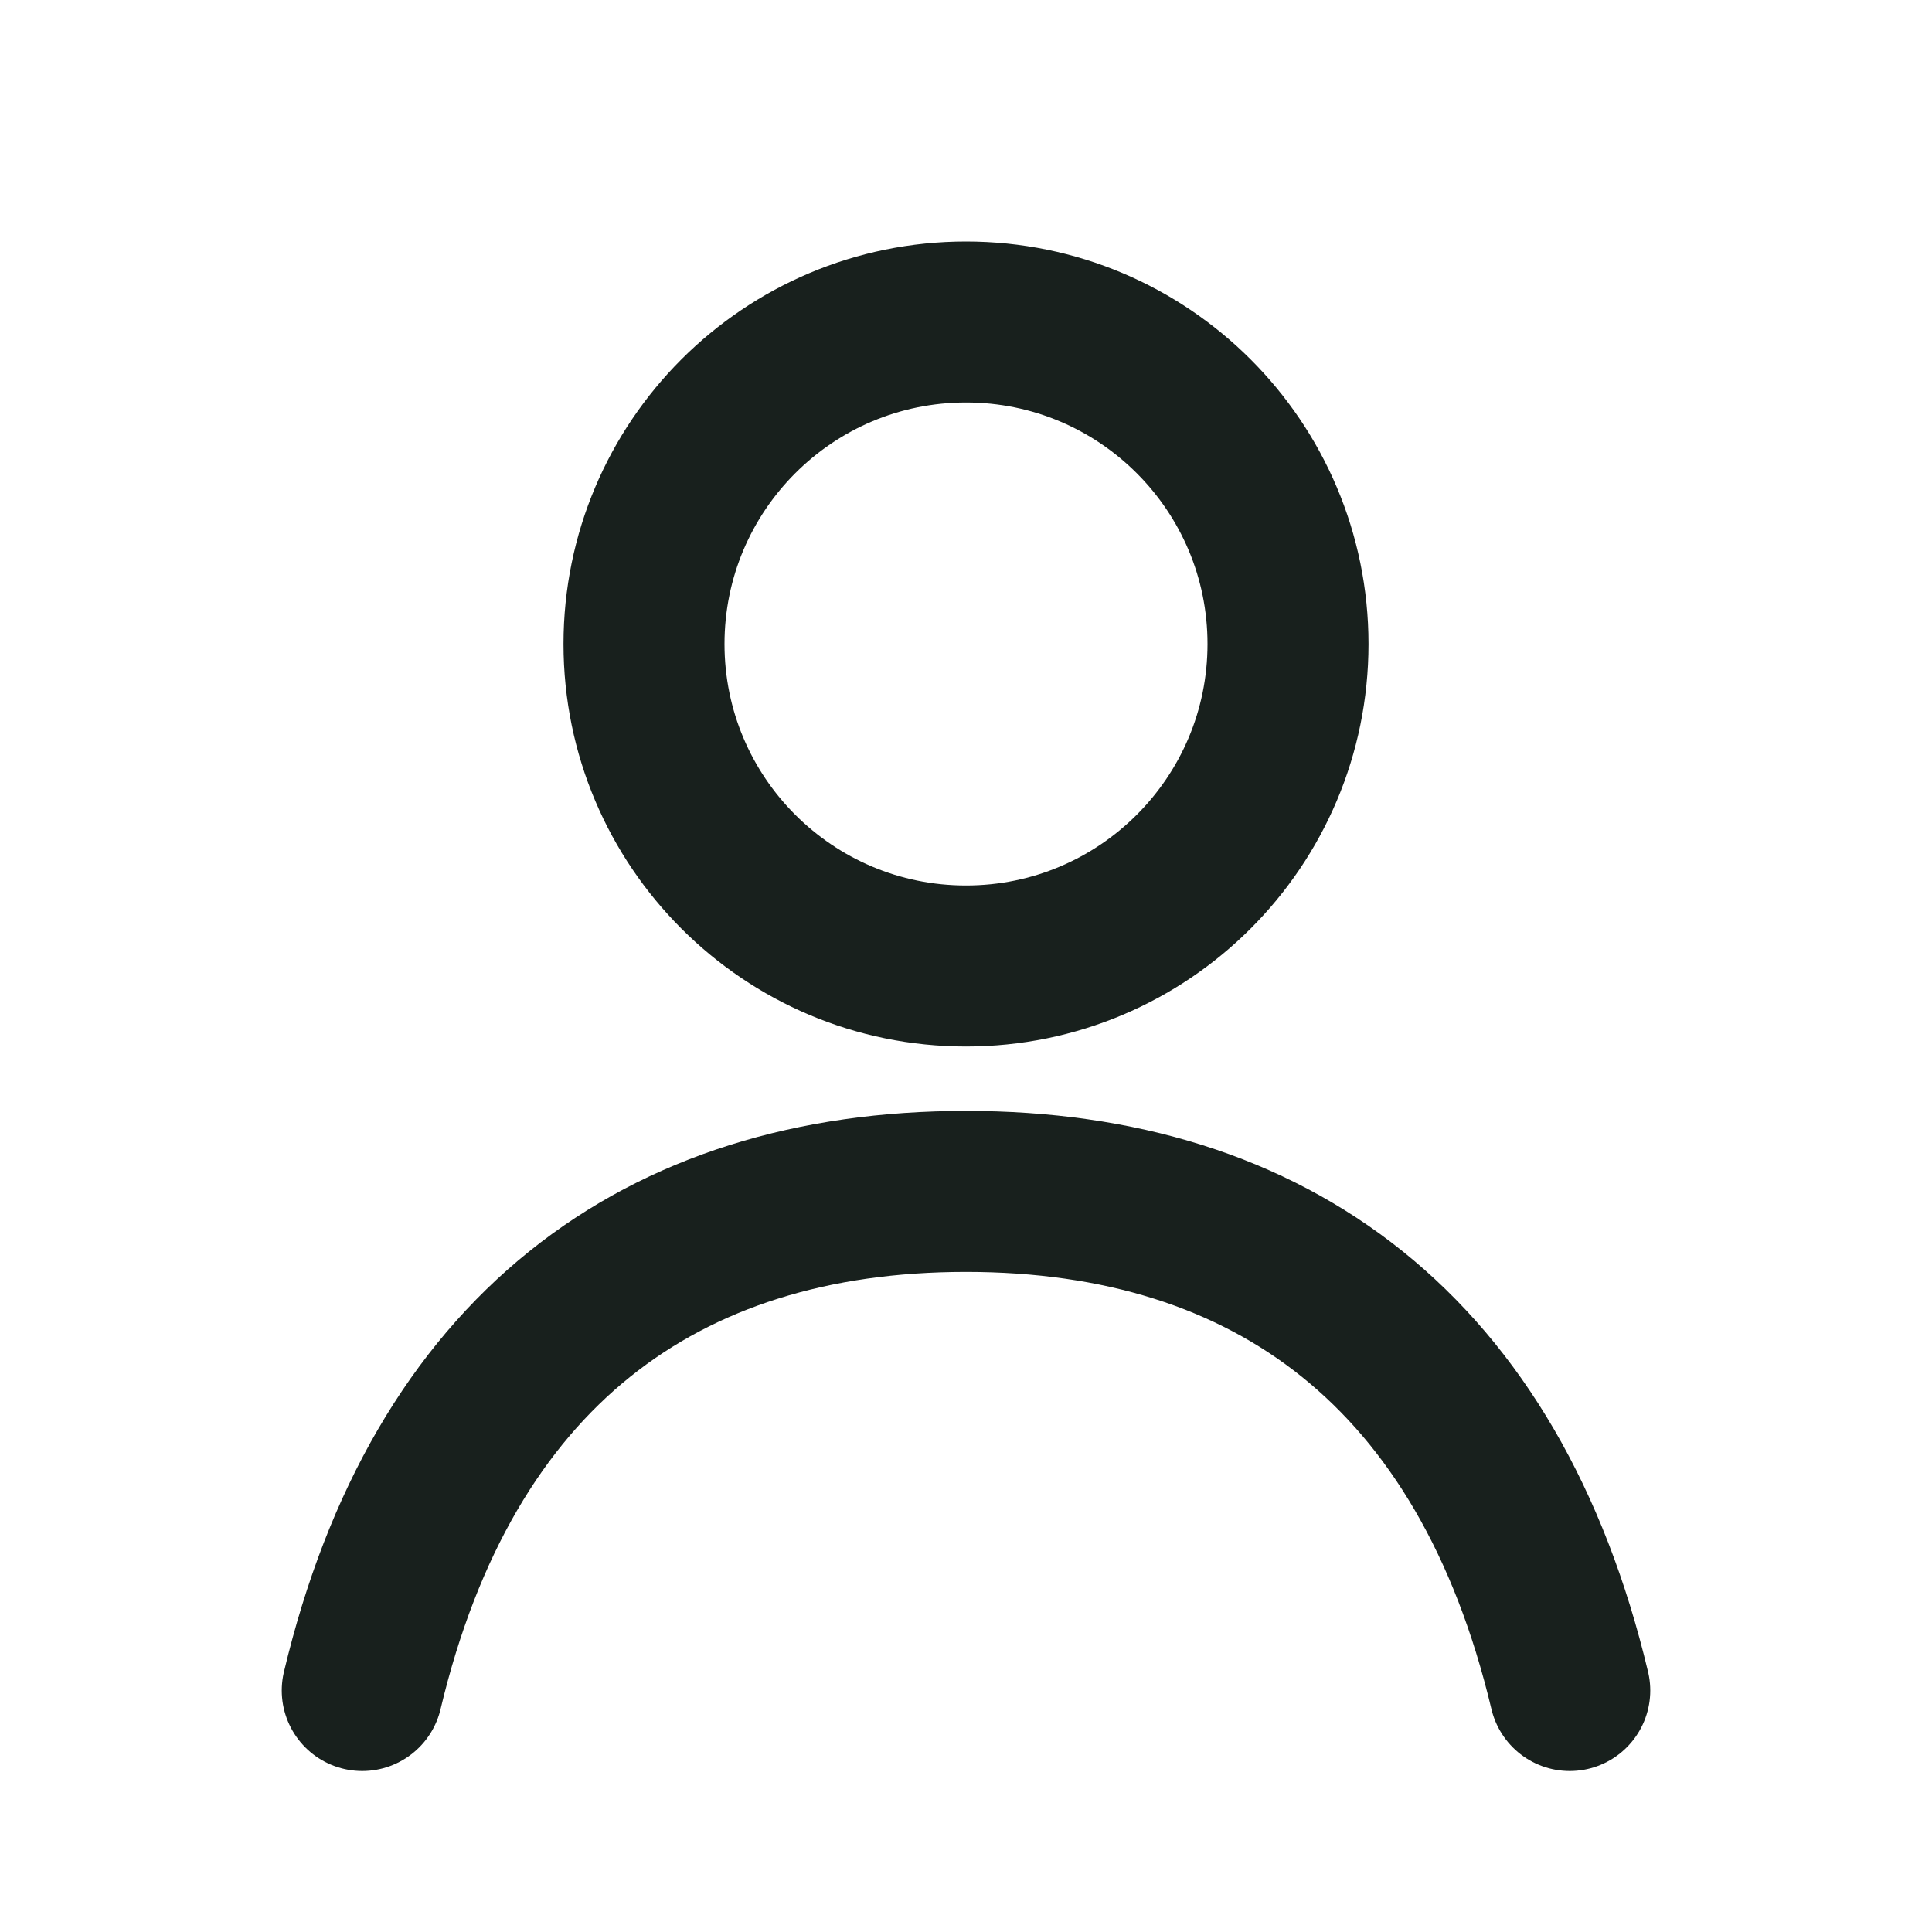
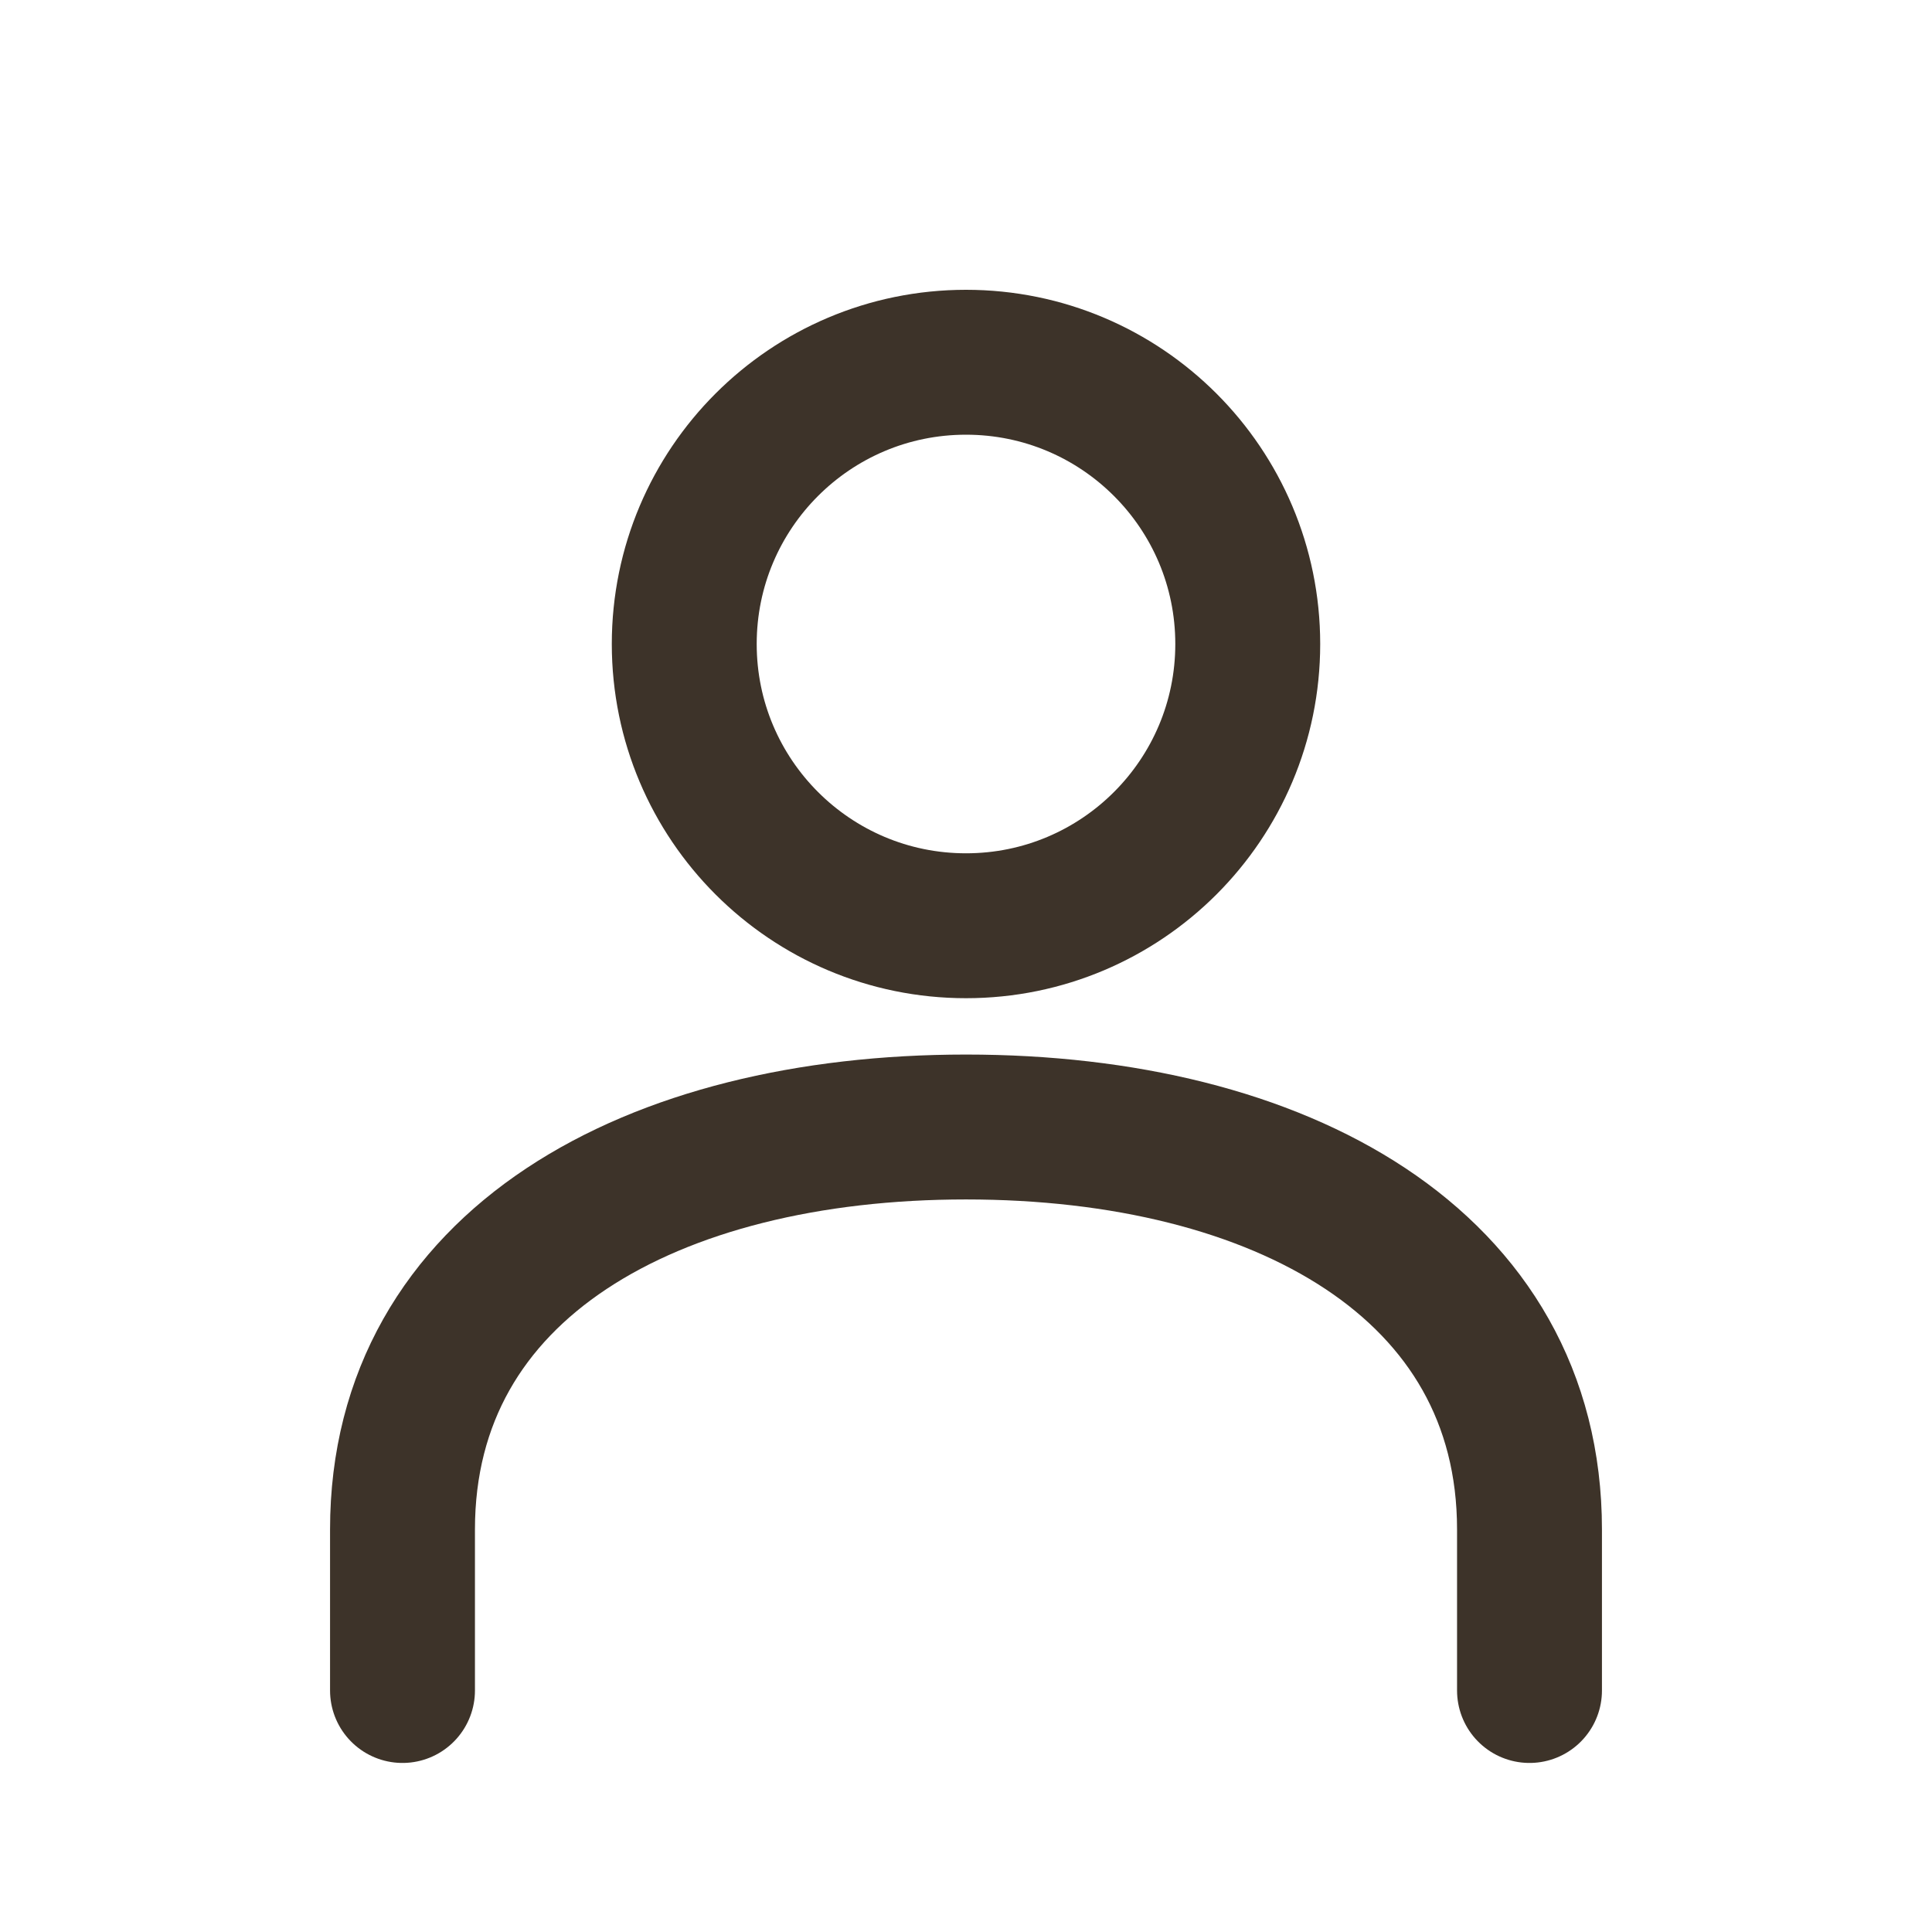
<svg xmlns="http://www.w3.org/2000/svg" width="24" height="24" viewBox="0 0 24 24" fill="none">
-   <circle cx="12" cy="8" r="4" stroke="#18201D" stroke-width="2" />
-   <path d="M4.5 21C5.5 16.8 8.2 14.8 12 14.8C15.8 14.8 18.5 16.8 19.5 21" stroke="#18201D" stroke-width="2" stroke-linecap="round" />
+   <circle cx="12" cy="8" r="3.5" stroke="#3D3329" stroke-width="1.8" />
+   <path d="M5 21V19C5 15.7 8.1 14 12 14C15.9 14 19 15.7 19 19V21" stroke="#3D3329" stroke-width="1.8" stroke-linecap="round" />
</svg>
